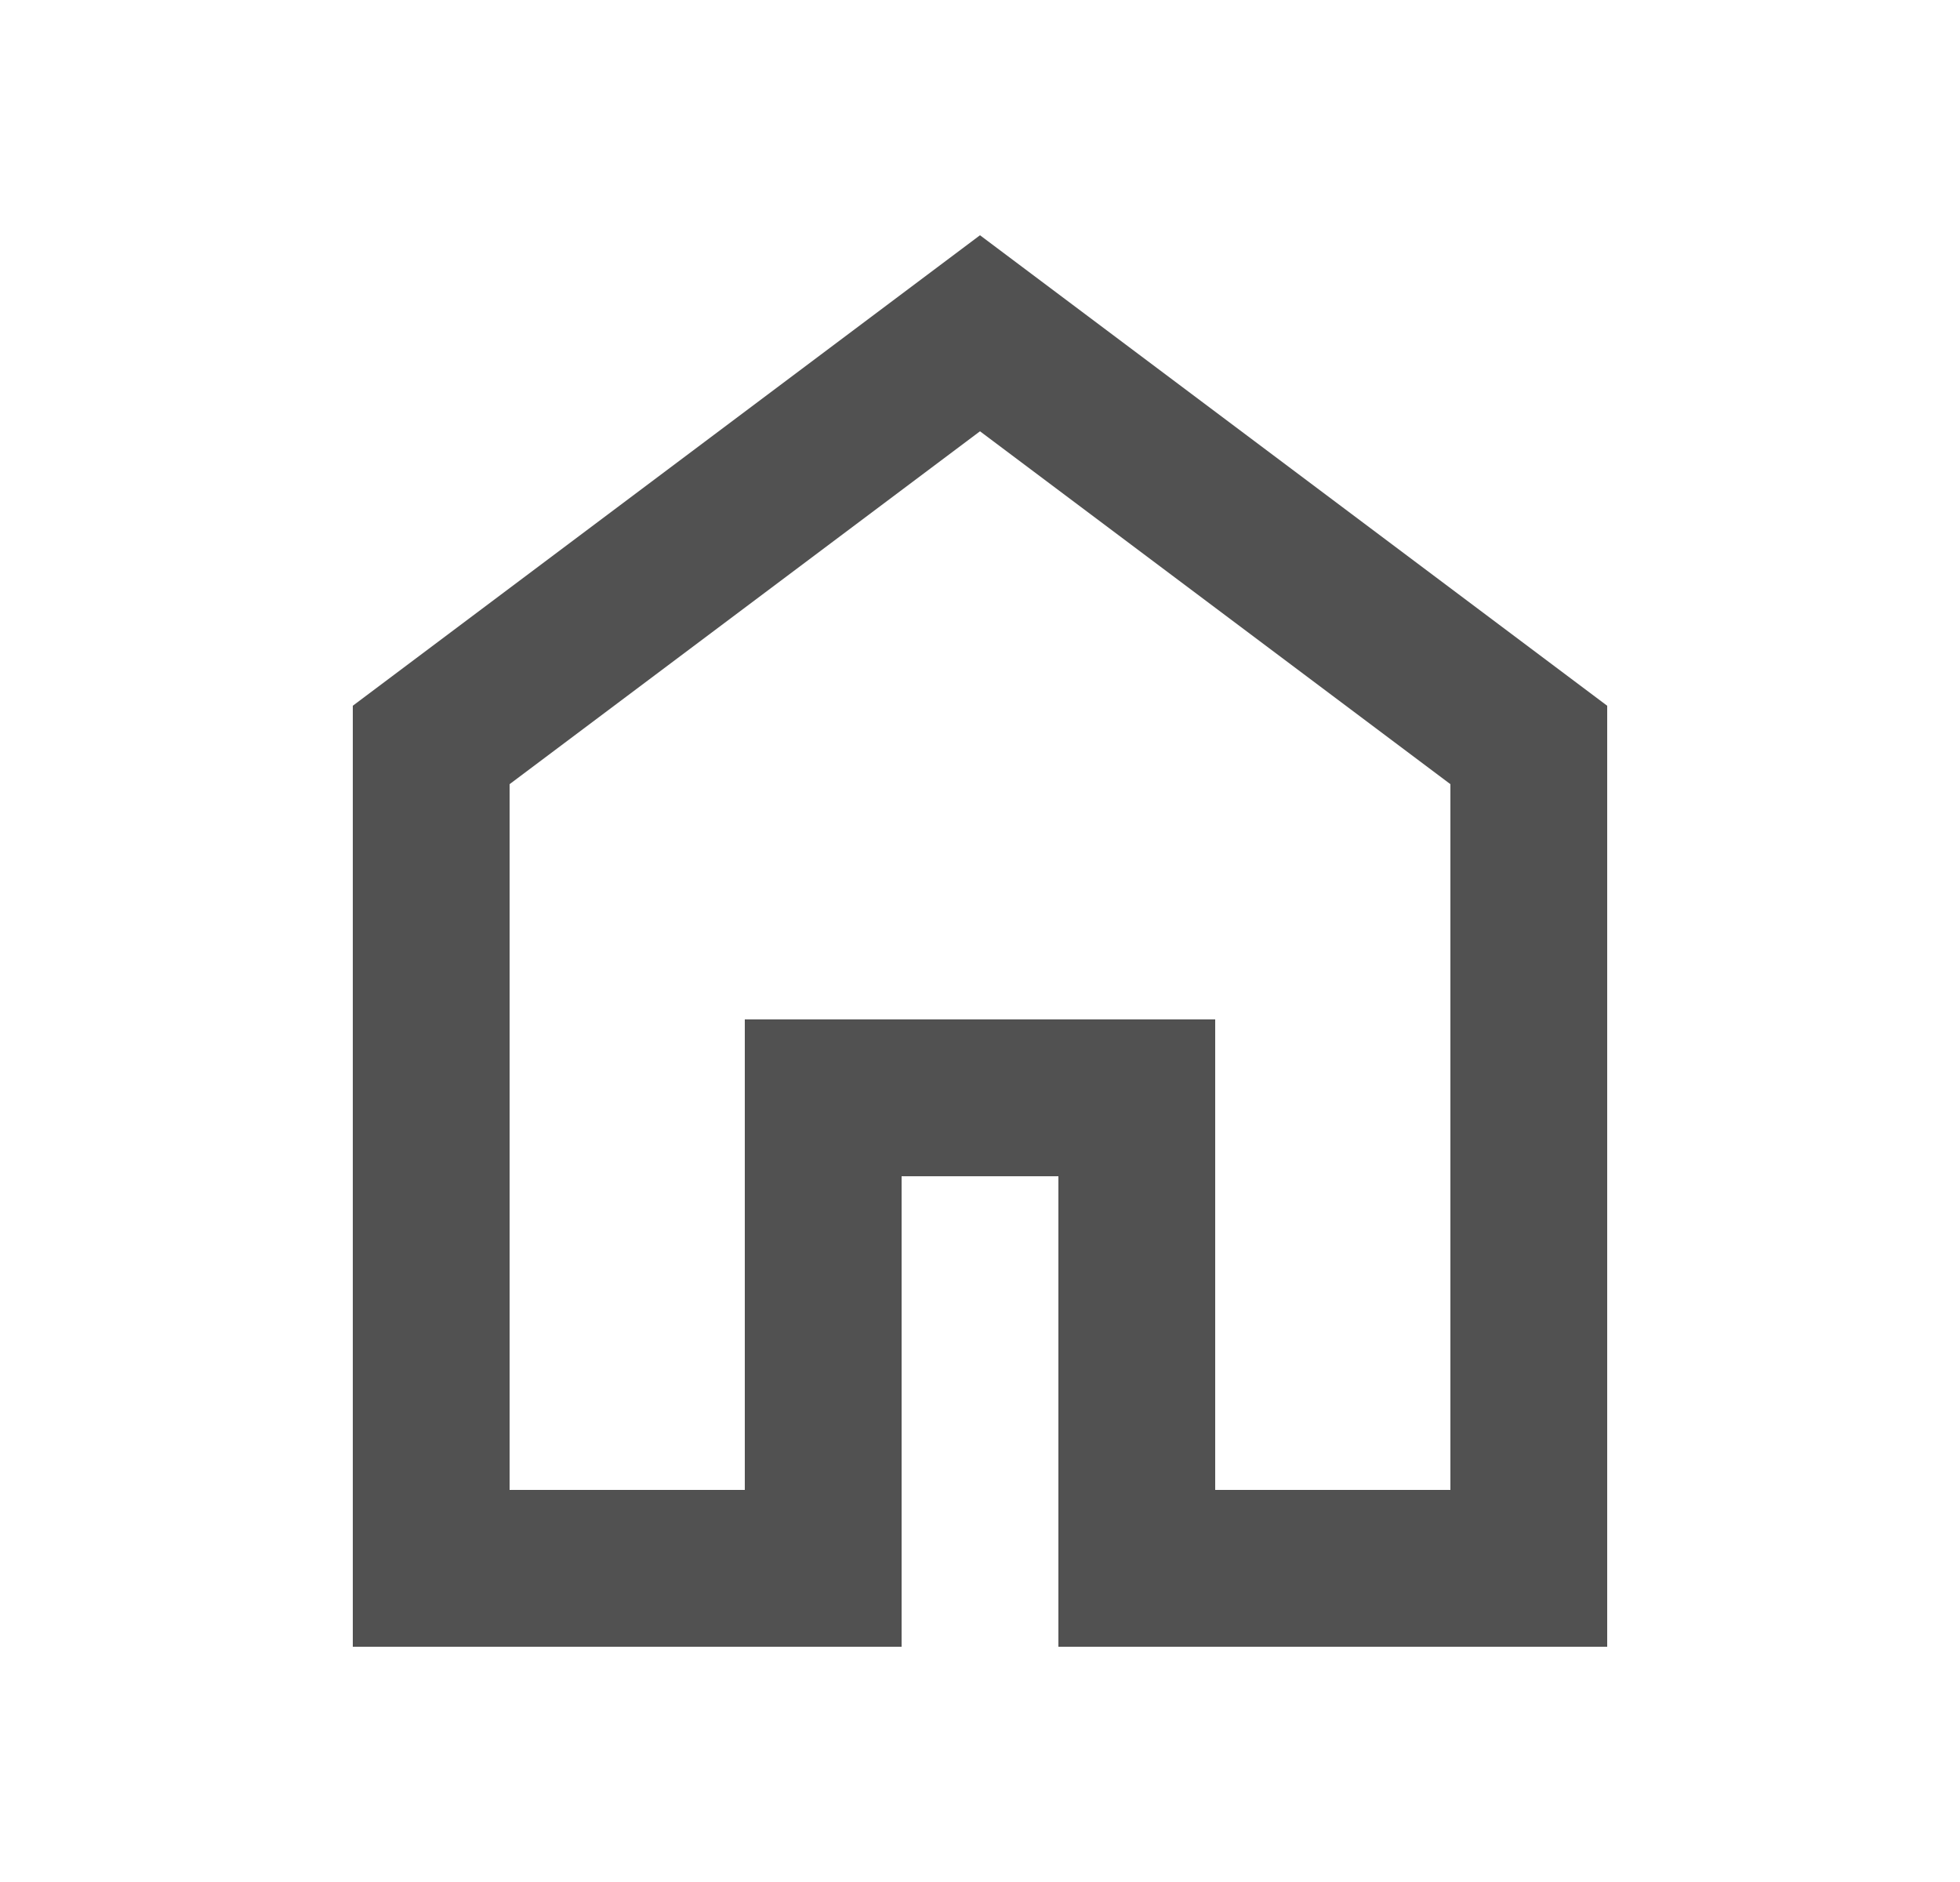
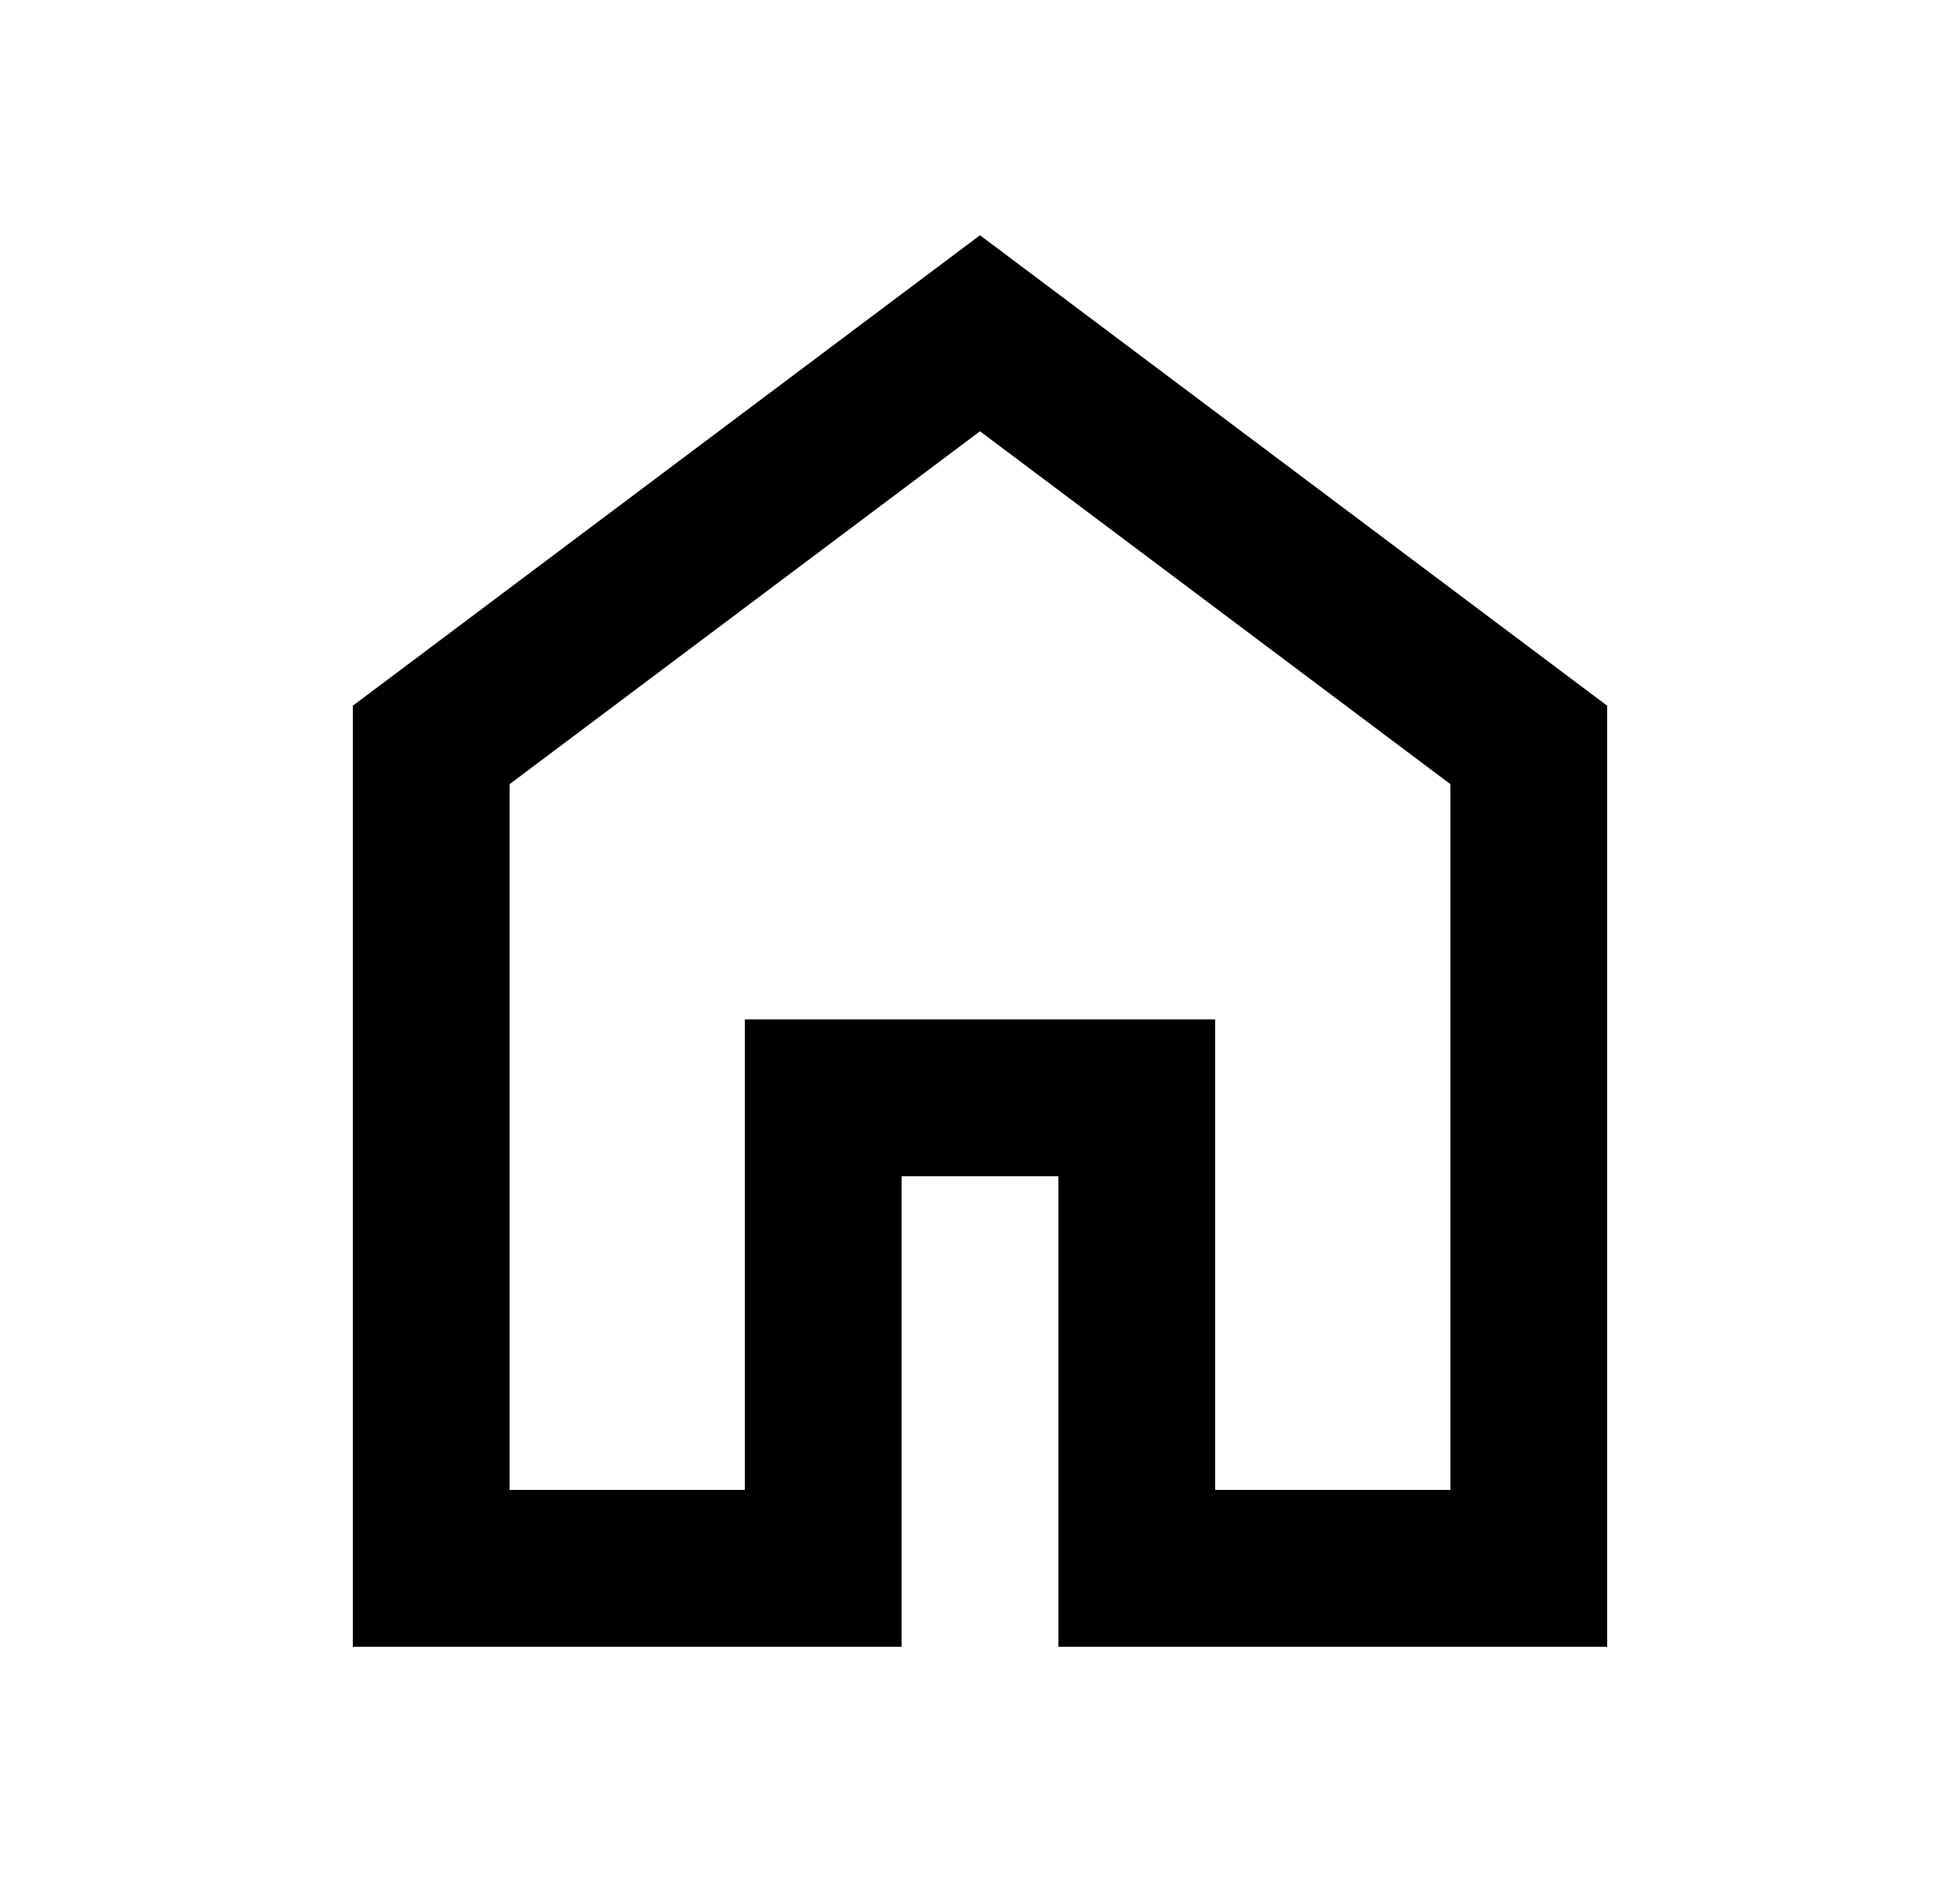
<svg xmlns="http://www.w3.org/2000/svg" id="Layer_1" data-name="Layer 1" viewBox="0 0 25 24">
  <defs>
-     <style>
-       .cls-1 {
-         mask: url(#mask);
-       }
- 
-       .cls-2 {
-         fill: #d9d9d9;
-       }
- 
-       .cls-3 {
-         fill: #333;
-       }
-     </style>
    <mask id="mask" x=".5" y="0" width="24" height="24" maskUnits="userSpaceOnUse">
      <g id="mask0_2274_36703" data-name="mask0 2274 36703">
-         <rect class="cls-2" x=".5" width="24" height="24" />
+         <rect fill="currentColor" x=".5" width="24" height="24" />
      </g>
    </mask>
  </defs>
-   <g class="cls-1">
-     <path class="cls-3" d="M6.5,19h3v-6h6v6h3v-9l-6-4.5-6,4.5v9ZM4.5,21v-12L12.5,3l8,6v12h-7v-6h-2v6h-7Z" />
+   <g>
+     <path fill="currentColor" d="M6.5,19h3v-6h6v6h3v-9l-6-4.5-6,4.5v9ZM4.5,21v-12L12.5,3l8,6v12h-7v-6h-2v6h-7Z" />
  </g>
</svg>
